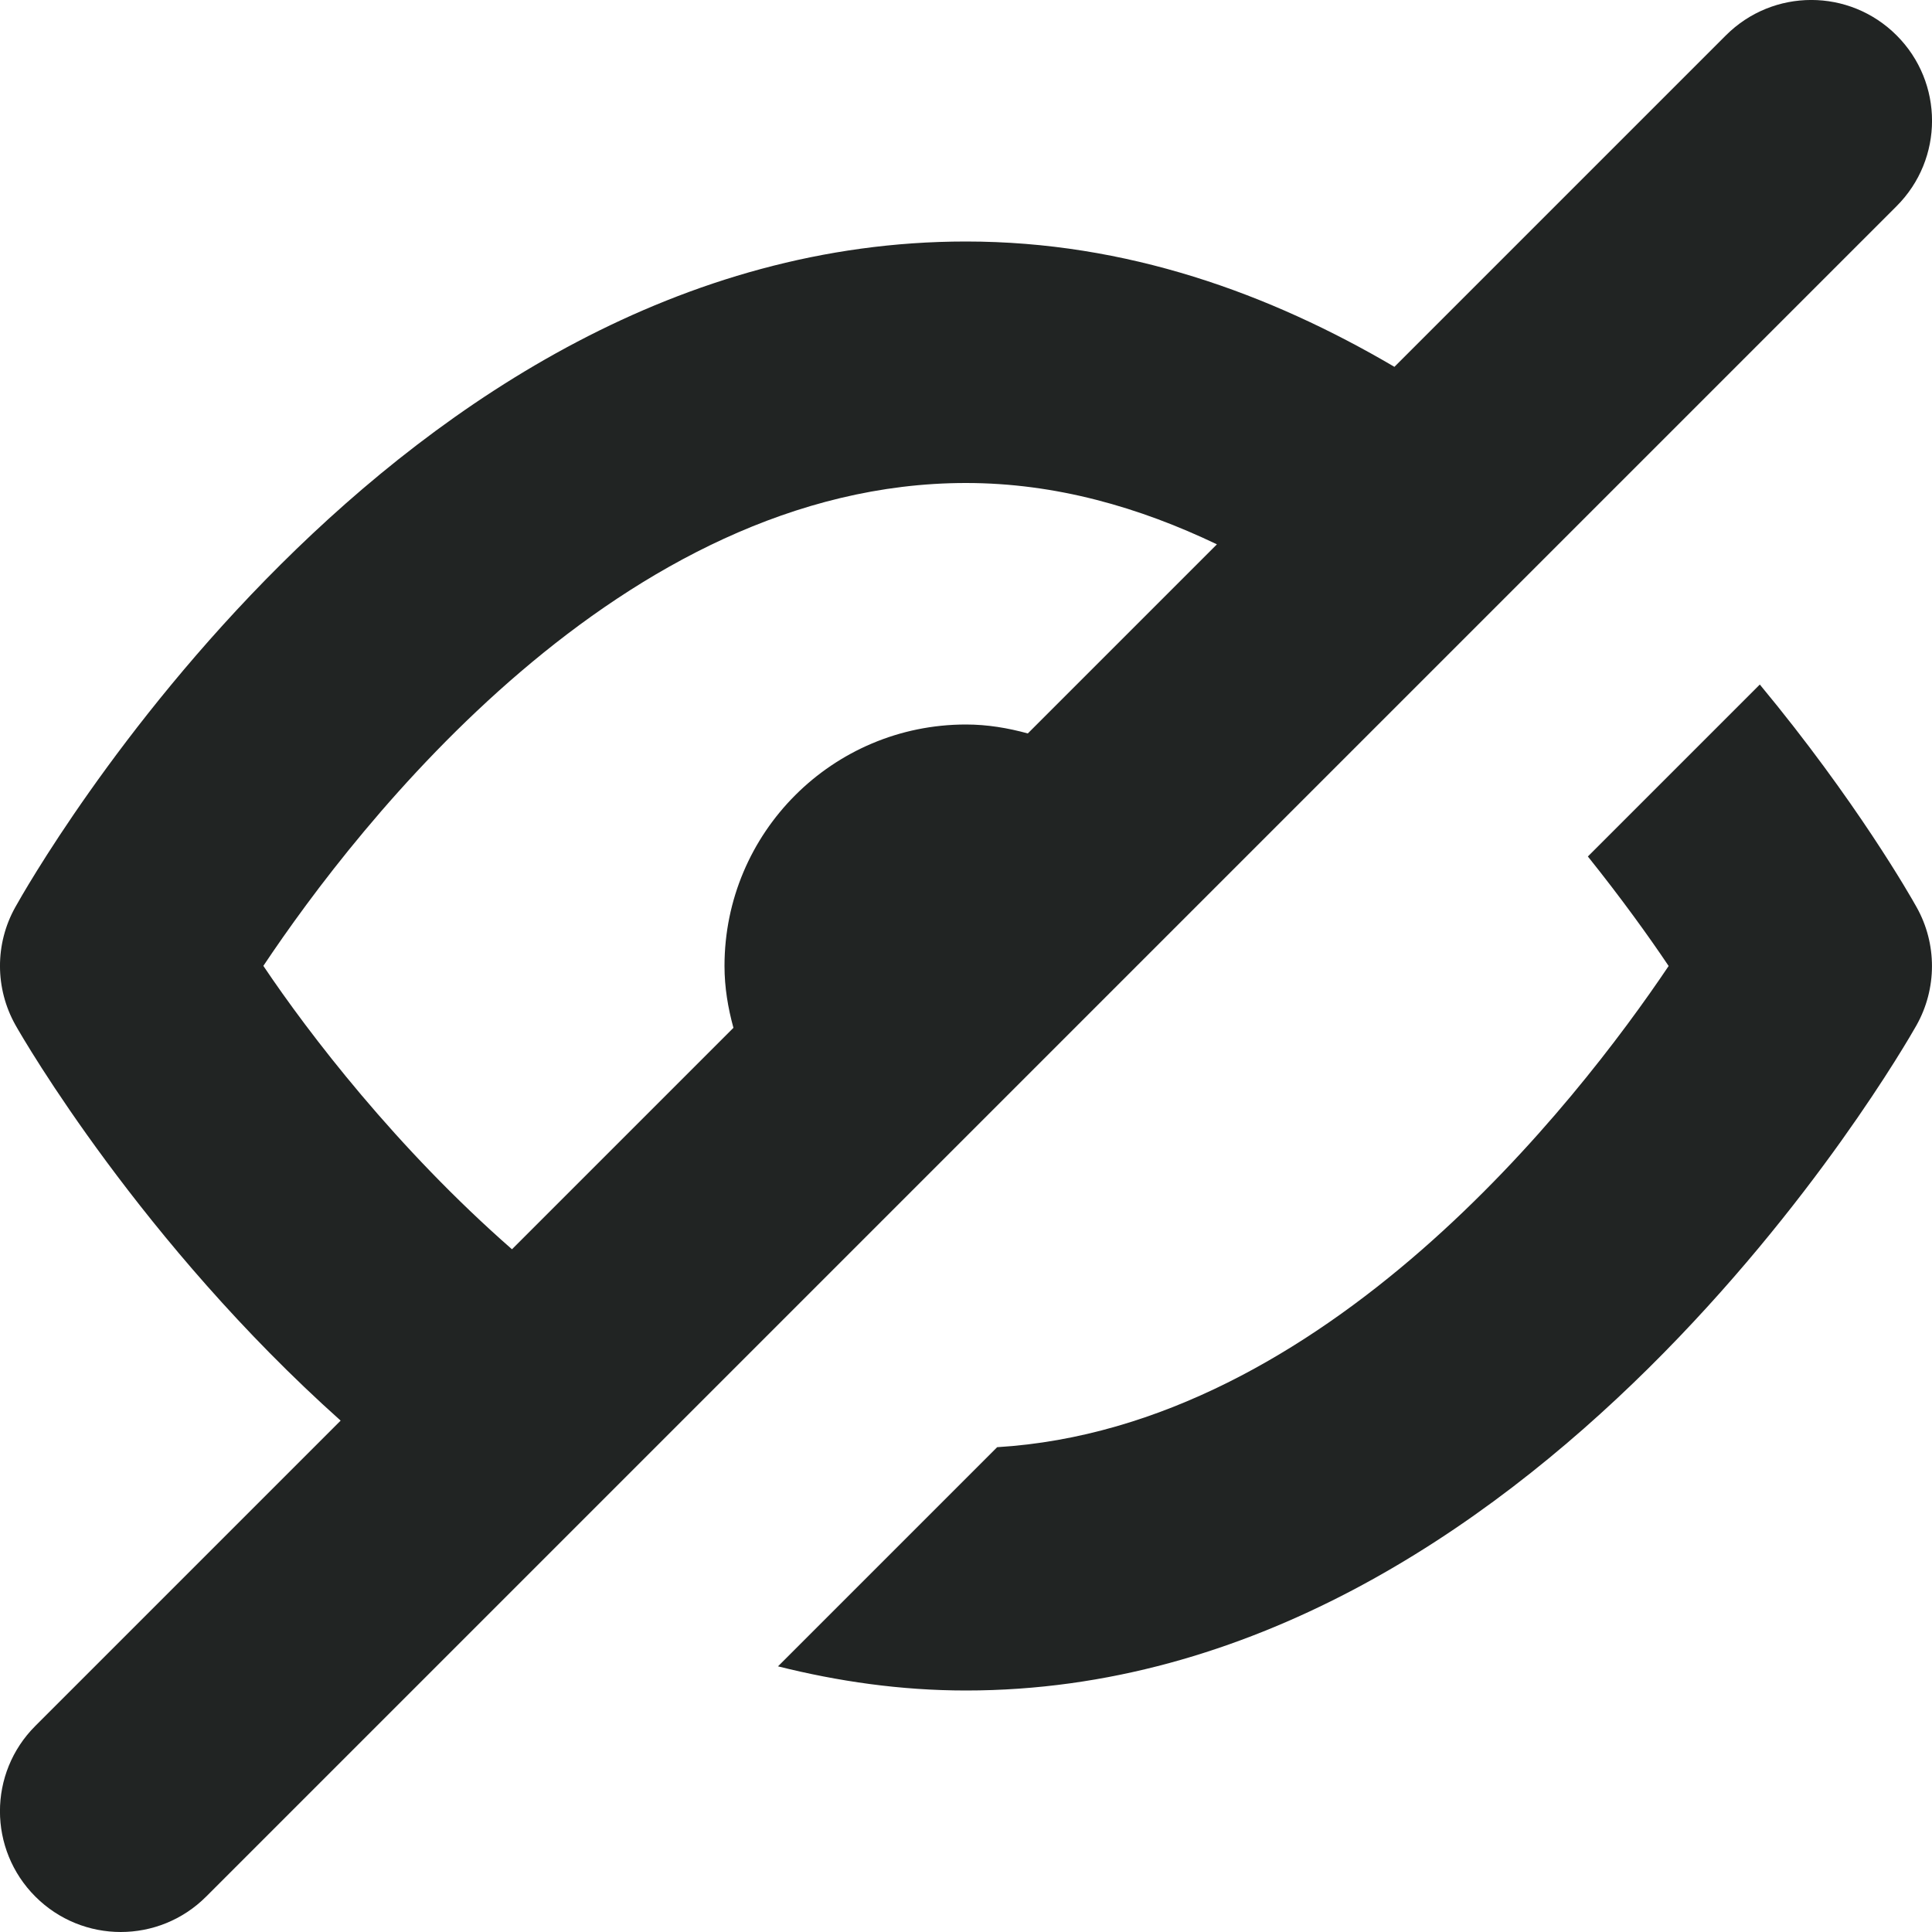
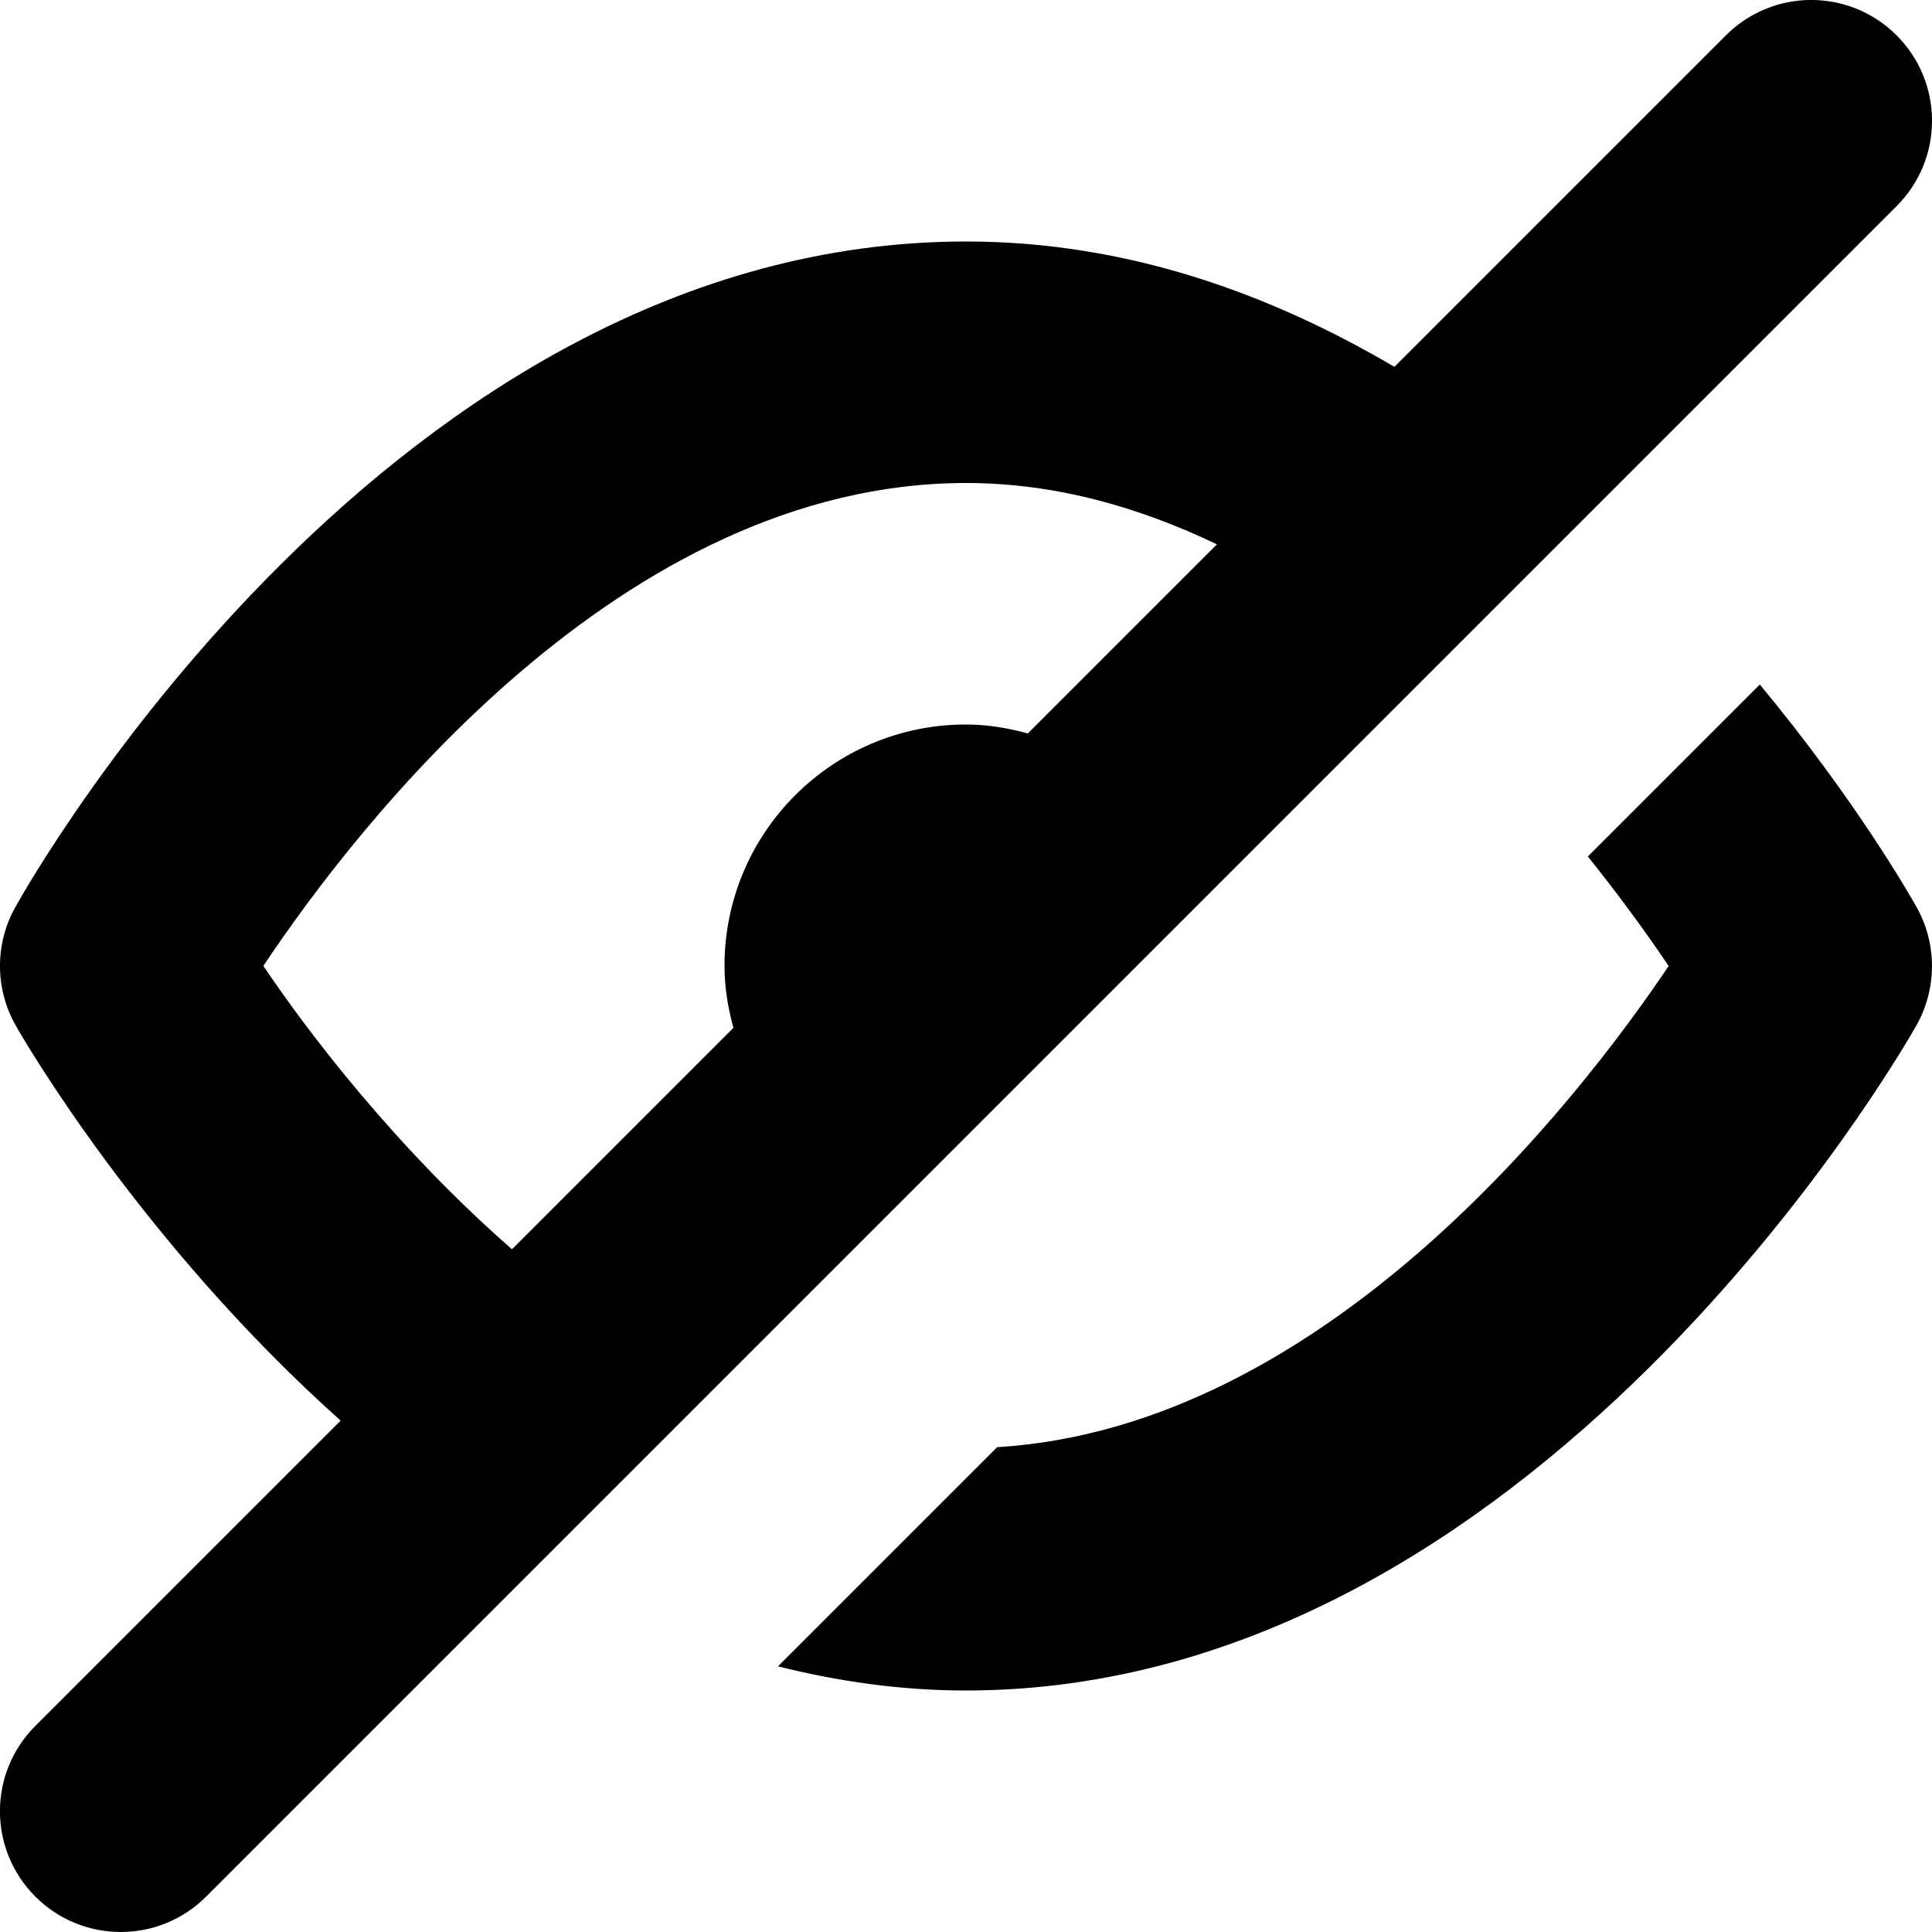
- <svg xmlns="http://www.w3.org/2000/svg" width="16" height="16" viewBox="0 0 16 16" fill="none">
+ <svg xmlns="http://www.w3.org/2000/svg" width="100%" height="100%" viewBox="0 0 16 16" fill="none">
  <g clip-path="url(#clip0_415_447)">
-     <path d="M14.574 5.669L13.15 7.093C13.428 7.44 13.656 7.757 13.819 8C13.059 9.13 10.969 11.82 8.258 11.985L6.443 13.8C6.939 13.924 7.457 14 8 14C12.707 14 15.744 8.716 15.871 8.492C16.042 8.188 16.043 7.816 15.872 7.512C15.825 7.427 15.372 6.631 14.574 5.669Z" fill="#212423" />
-     <path d="M0.293 15.707C0.488 15.902 0.744 16 1 16C1.256 16 1.512 15.902 1.707 15.707L15.707 1.707C16.098 1.316 16.098 0.684 15.707 0.293C15.316 -0.098 14.684 -0.098 14.293 0.293L11.548 3.038C10.515 2.431 9.331 2 8 2C3.245 2 0.251 7.289 0.126 7.514C-0.043 7.817 -0.042 8.186 0.128 8.489C0.198 8.614 1.172 10.291 2.821 11.765L0.292 14.294C-0.098 14.684 -0.098 15.316 0.293 15.707ZM2.181 7.999C2.958 6.835 5.146 4 8 4C8.742 4 9.437 4.201 10.078 4.508L8.512 6.074C8.348 6.029 8.178 6 8 6C6.895 6 6 6.895 6 8C6 8.178 6.029 8.348 6.074 8.512L4.24 10.346C3.285 9.51 2.559 8.562 2.181 7.999Z" fill="#212423" />
+     <path d="M14.574 5.669L13.15 7.093C13.428 7.44 13.656 7.757 13.819 8C13.059 9.13 10.969 11.82 8.258 11.985L6.443 13.8C6.939 13.924 7.457 14 8 14C12.707 14 15.744 8.716 15.871 8.492C16.042 8.188 16.043 7.816 15.872 7.512C15.825 7.427 15.372 6.631 14.574 5.669Z" fill="currentColor" />
+     <path d="M0.293 15.707C0.488 15.902 0.744 16 1 16C1.256 16 1.512 15.902 1.707 15.707L15.707 1.707C16.098 1.316 16.098 0.684 15.707 0.293C15.316 -0.098 14.684 -0.098 14.293 0.293L11.548 3.038C10.515 2.431 9.331 2 8 2C3.245 2 0.251 7.289 0.126 7.514C-0.043 7.817 -0.042 8.186 0.128 8.489C0.198 8.614 1.172 10.291 2.821 11.765L0.292 14.294C-0.098 14.684 -0.098 15.316 0.293 15.707ZM2.181 7.999C2.958 6.835 5.146 4 8 4C8.742 4 9.437 4.201 10.078 4.508L8.512 6.074C8.348 6.029 8.178 6 8 6C6.895 6 6 6.895 6 8C6 8.178 6.029 8.348 6.074 8.512L4.24 10.346C3.285 9.51 2.559 8.562 2.181 7.999Z" fill="currentColor" />
  </g>
</svg>
